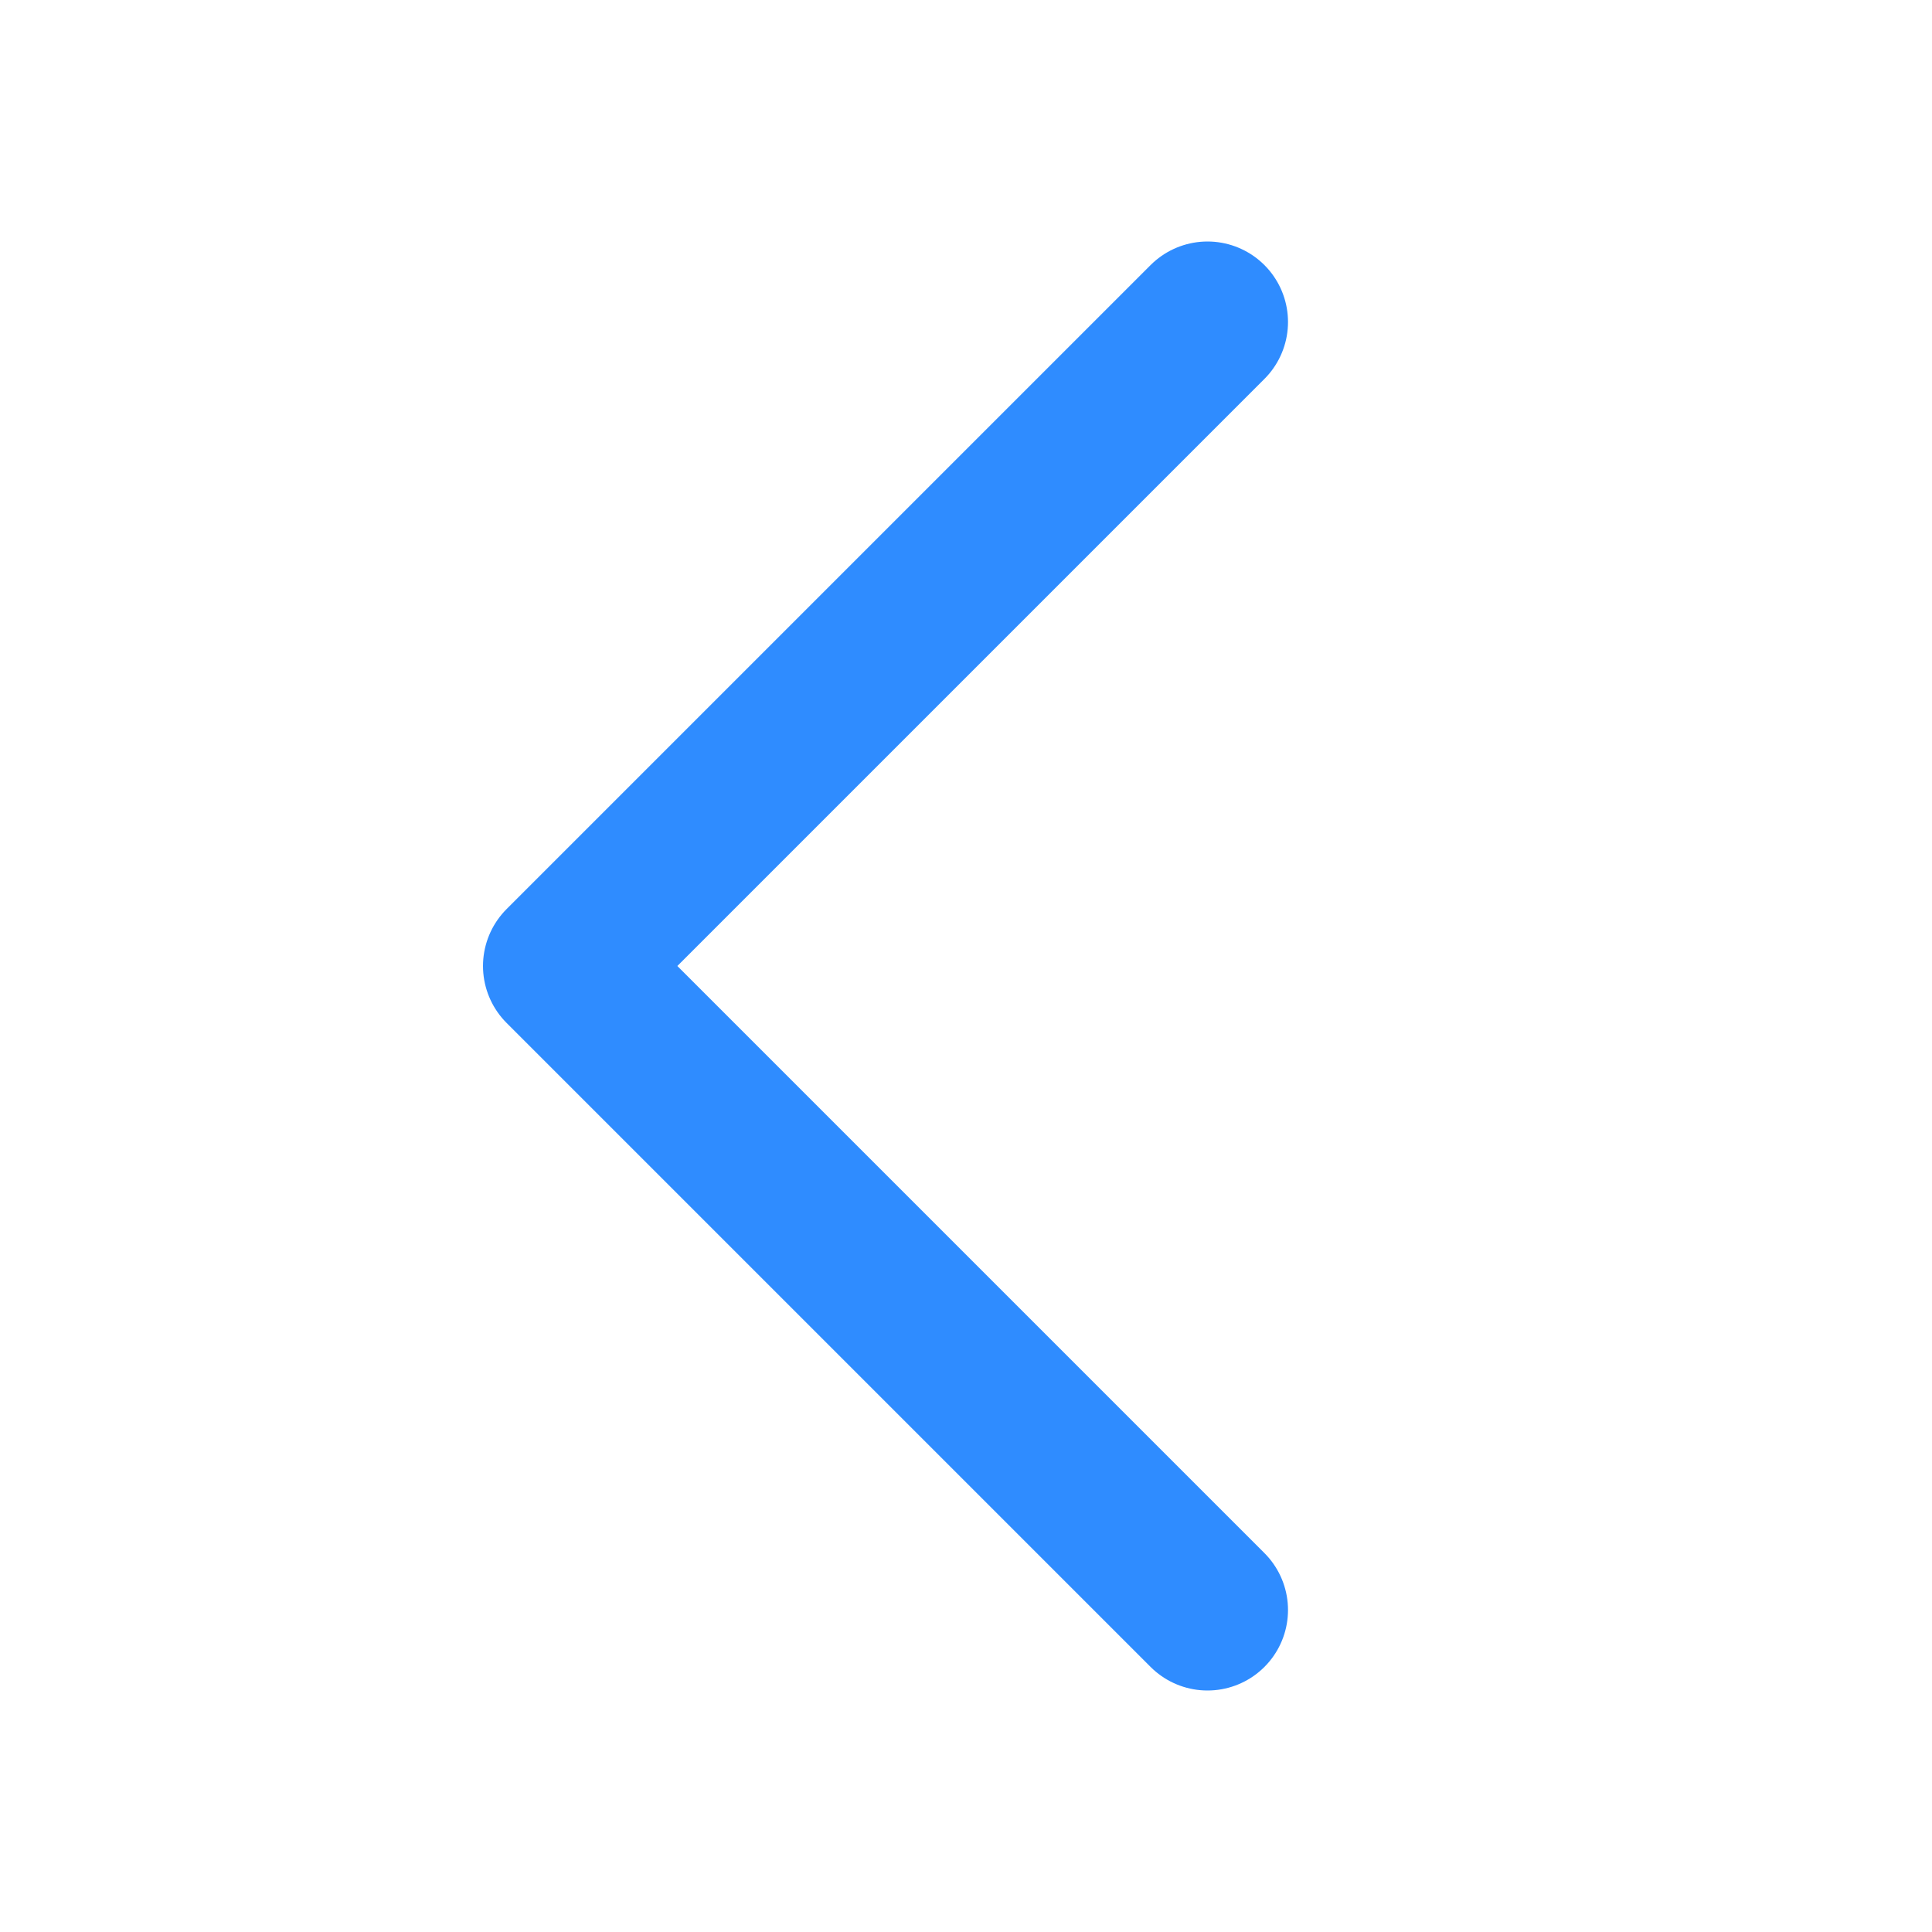
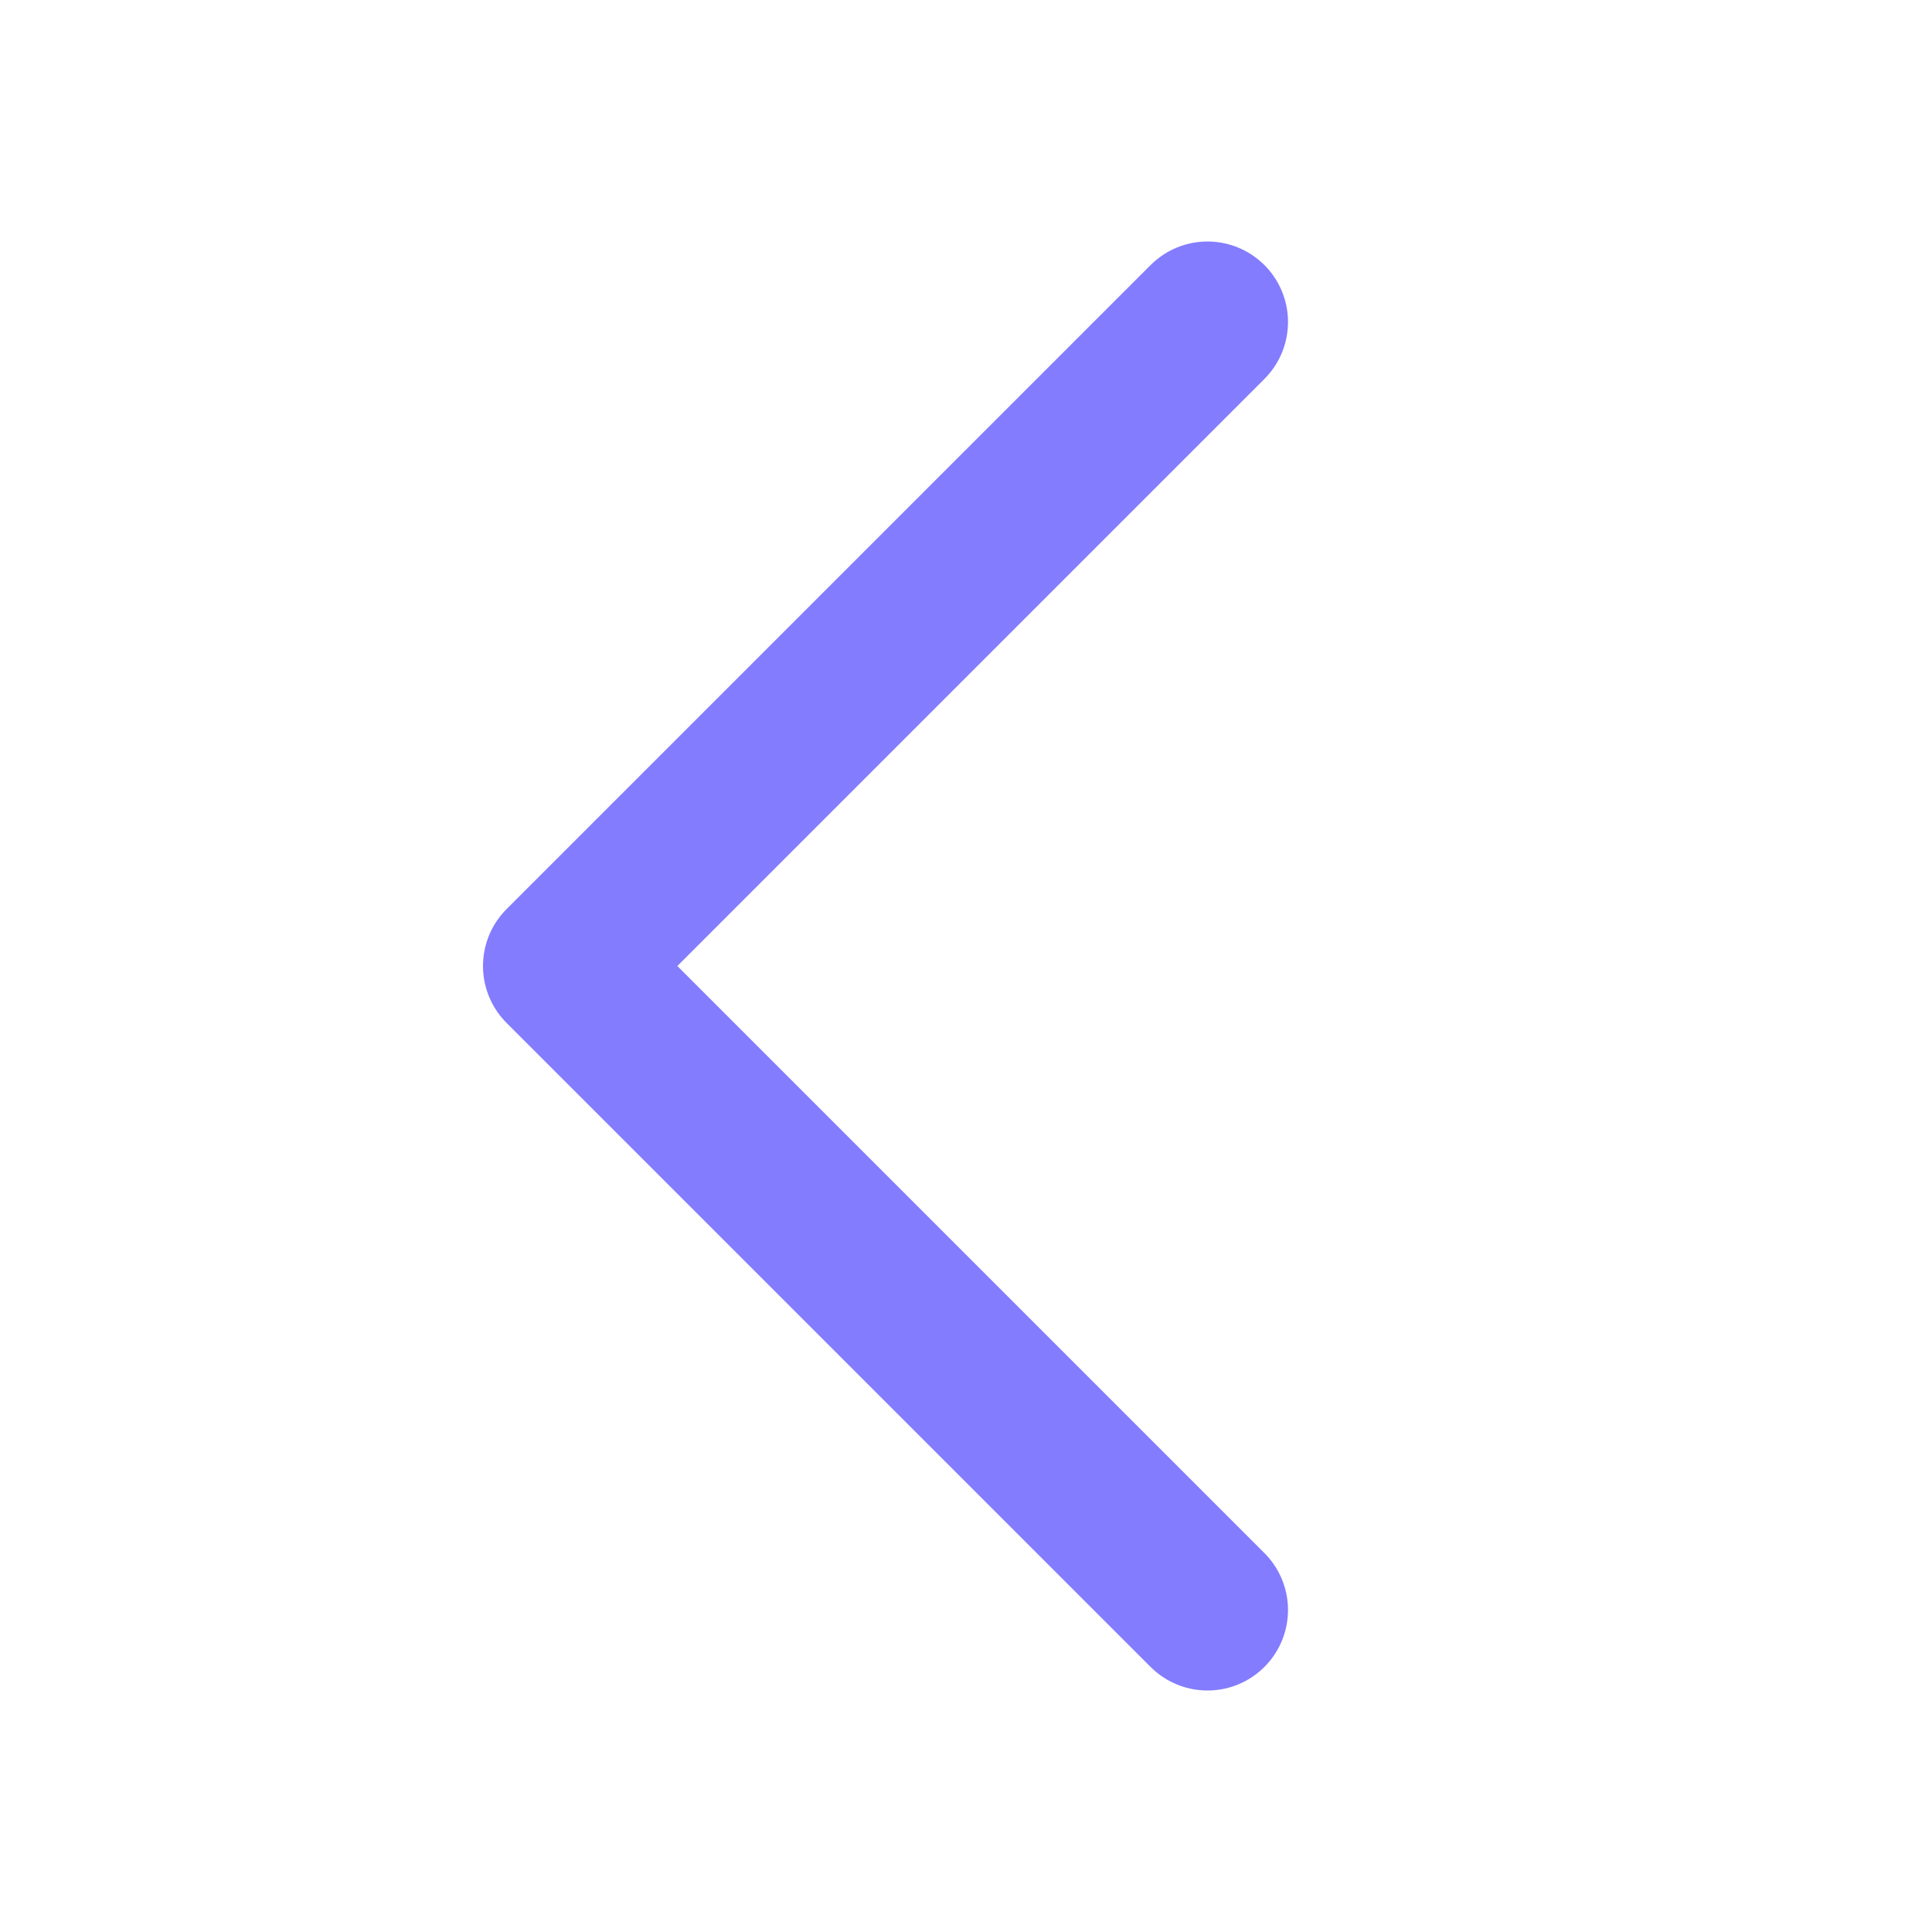
- <svg xmlns="http://www.w3.org/2000/svg" width="48" height="48" viewBox="0 0 24 24" fill="none" stroke="#2f8cff" stroke-width="2" stroke-linecap="round" stroke-linejoin="round">
+ <svg xmlns="http://www.w3.org/2000/svg" width="48" height="48" viewBox="0 0 24 24" fill="none" stroke="#837cff" stroke-width="2" stroke-linecap="round" stroke-linejoin="round">
  <polyline points="15 4 7 12 15 20" />
</svg>
